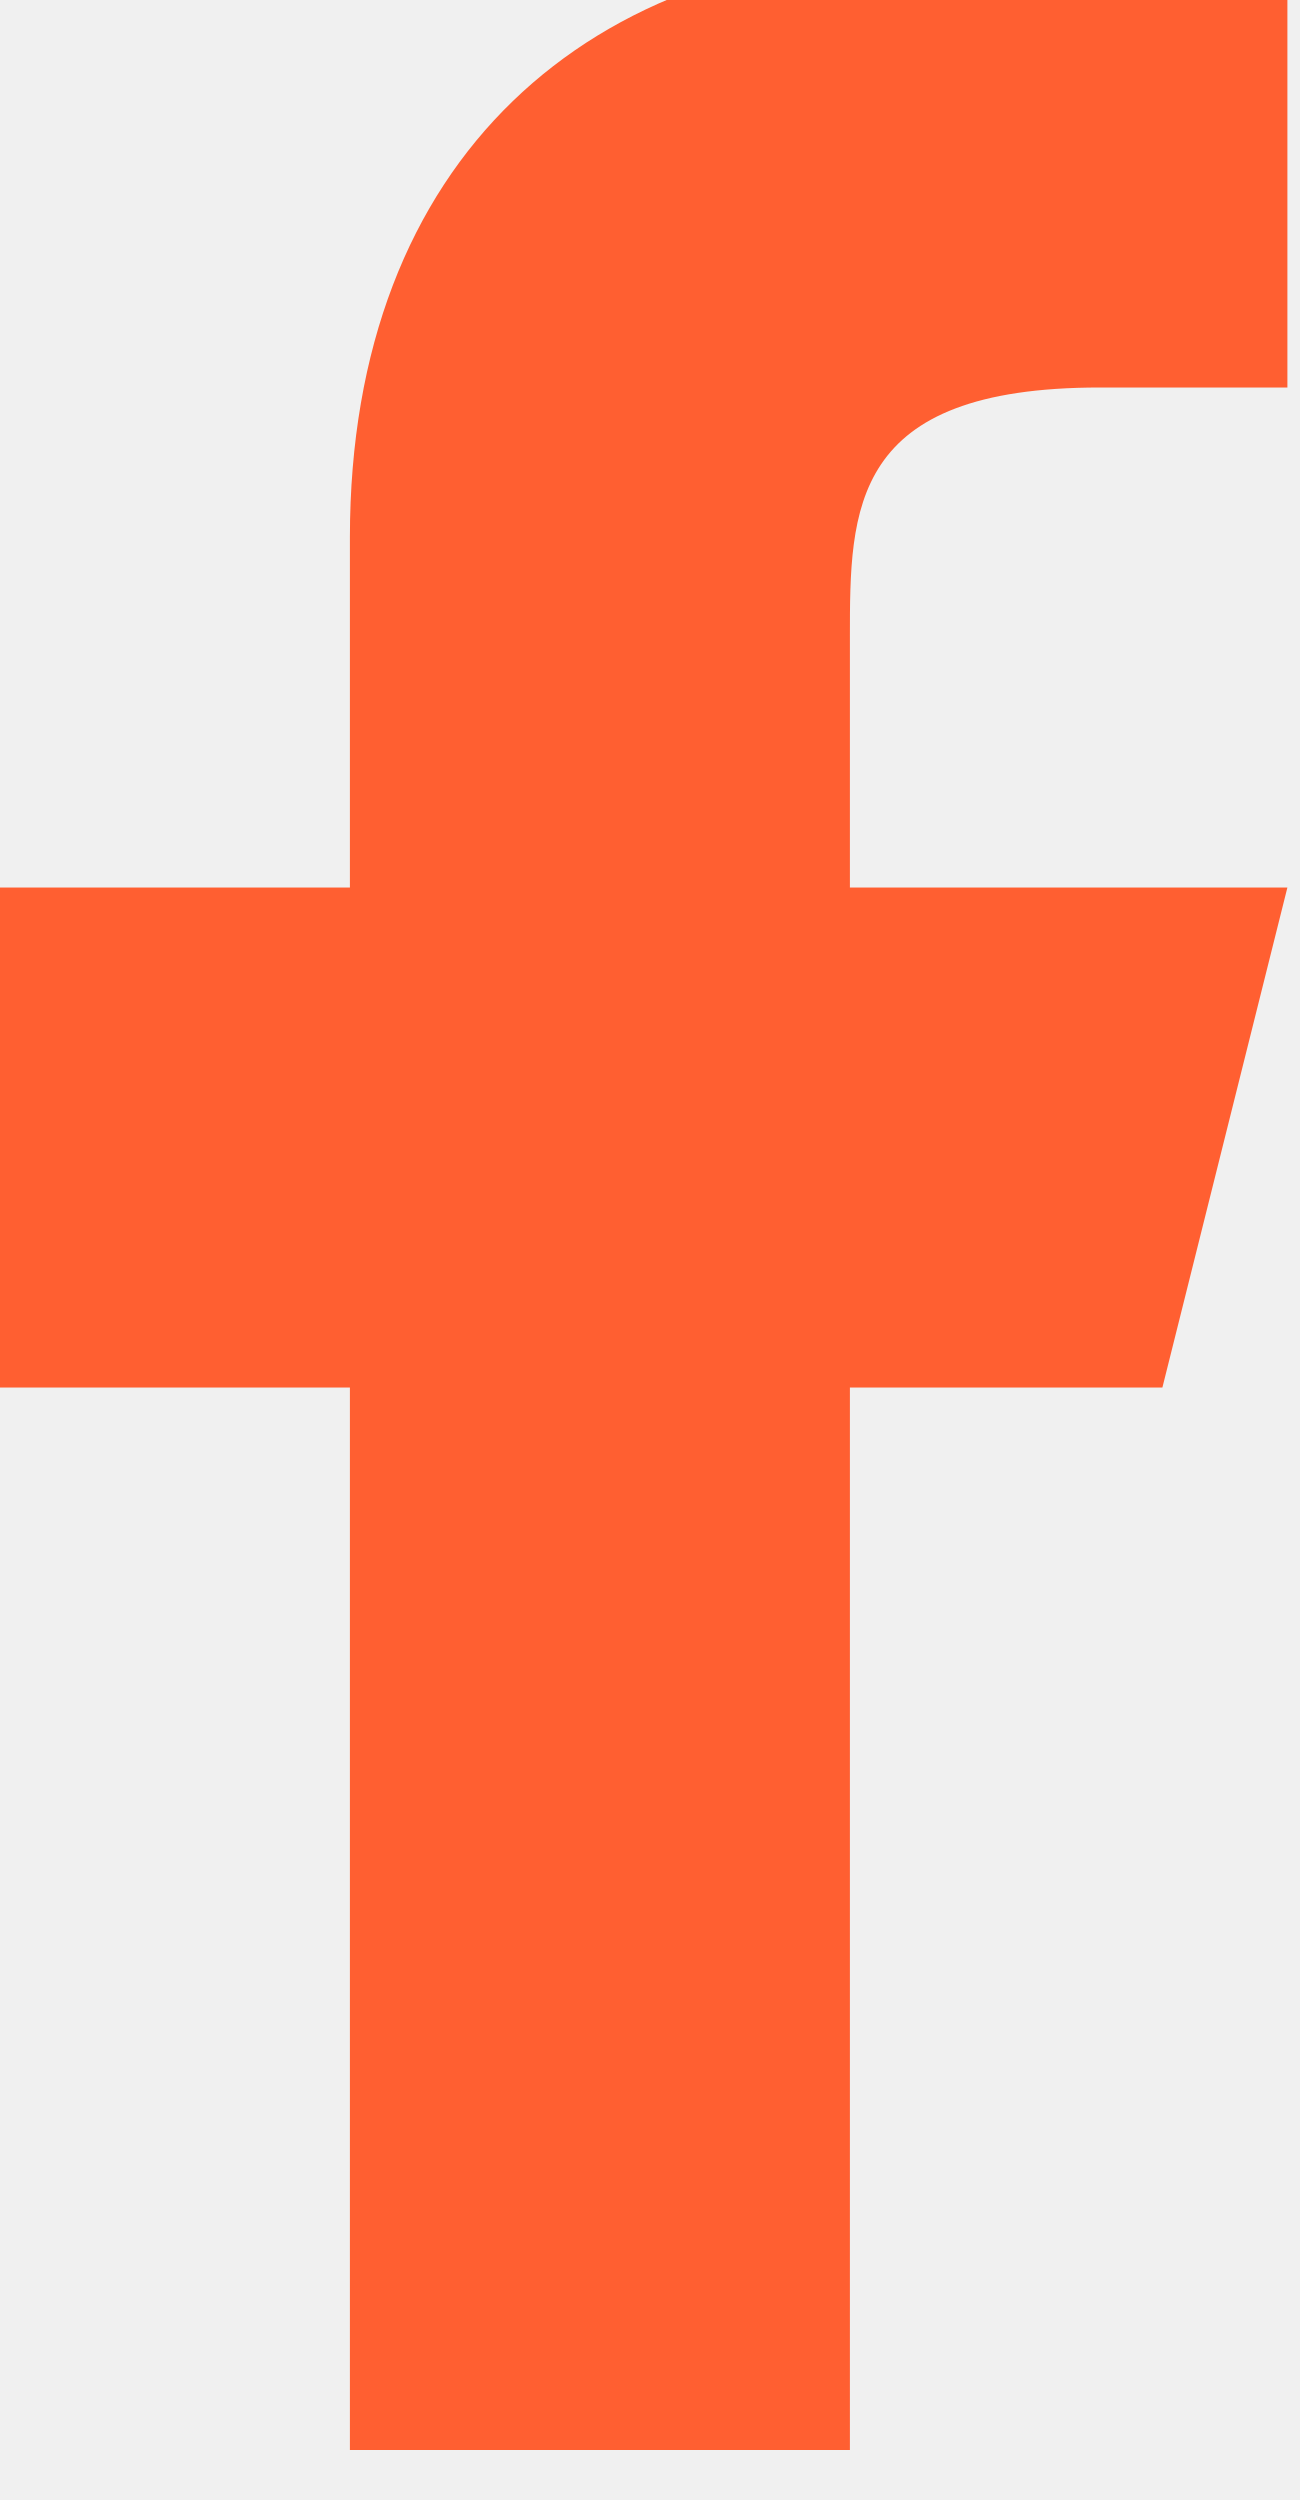
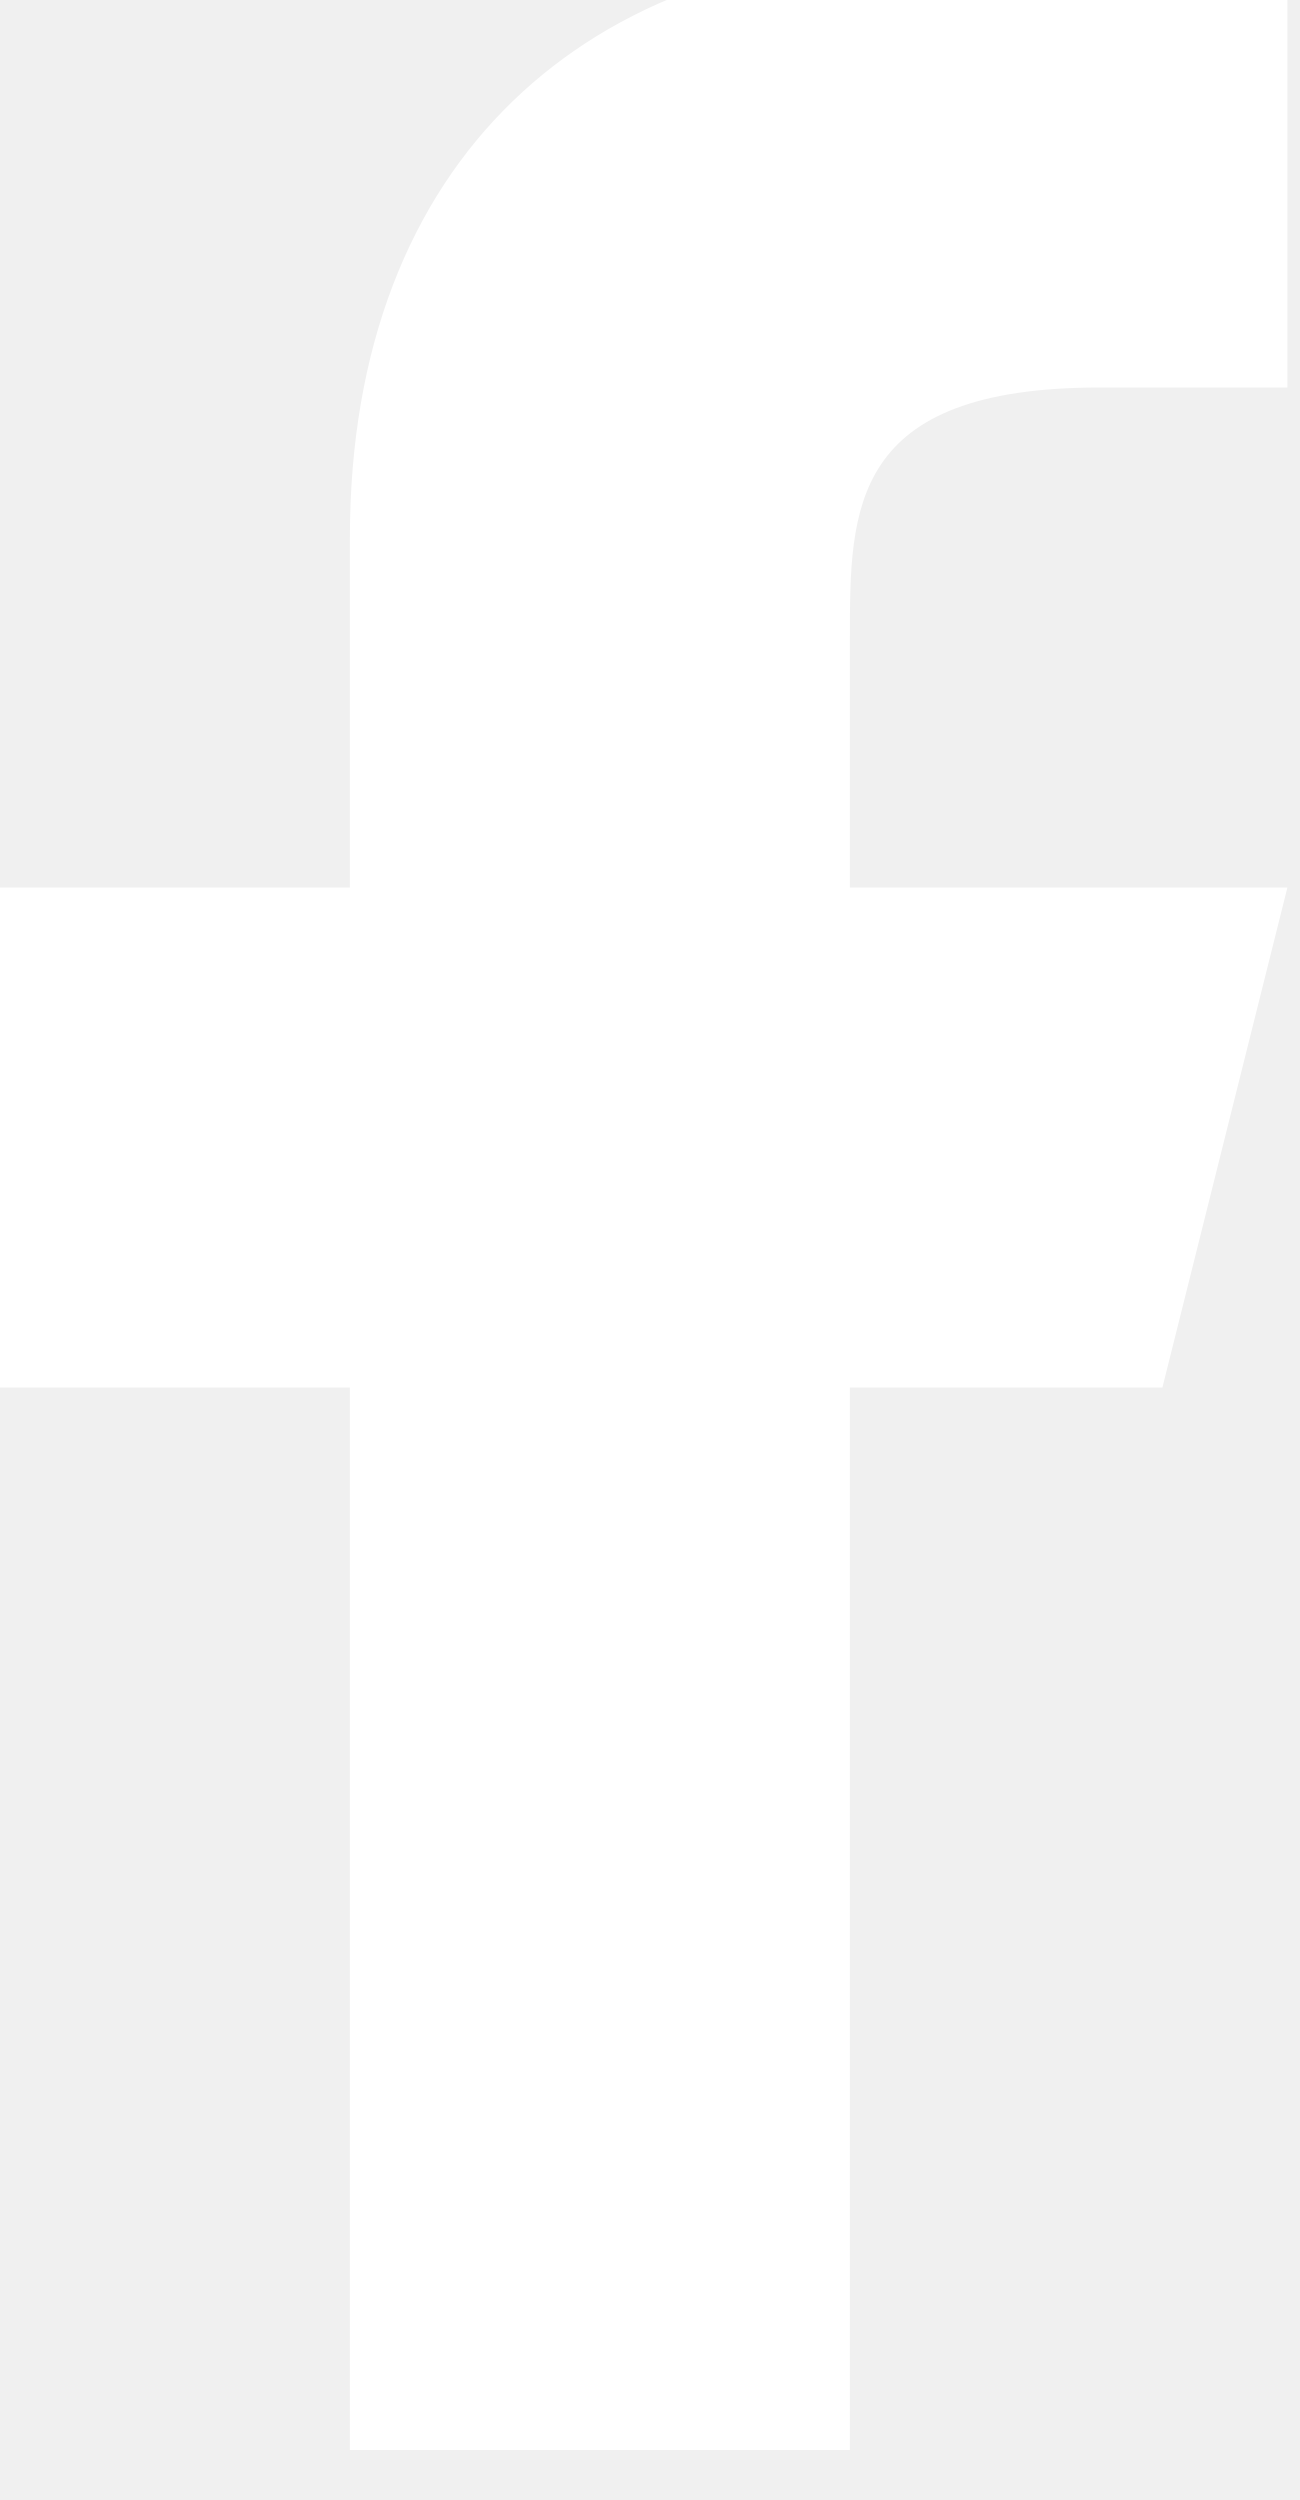
<svg xmlns="http://www.w3.org/2000/svg" width="26" height="50" viewBox="0 0 26 50" fill="none">
-   <path d="M16.998,27.75L23.248,27.75L25.748,17.75L16.998,17.75L16.998,12.75C16.998,10.175 16.998,7.75 21.998,7.75L25.748,7.75L25.748,-0.65C24.933,-0.757 21.856,-1 18.606,-1C11.818,-1 6.998,3.142 6.998,10.75L6.998,17.75L-0.502,17.75L-0.502,27.75L6.998,27.75L6.998,49L16.998,49L16.998,27.75Z" fill="#FF5F31" />
+   <path d="M16.998,27.75L23.248,27.75L25.748,17.75L16.998,17.75L16.998,12.75C16.998,10.175 16.998,7.75 21.998,7.75L25.748,7.75L25.748,-0.65C24.933,-0.757 21.856,-1 18.606,-1C11.818,-1 6.998,3.142 6.998,10.75L6.998,17.75L-0.502,17.75L-0.502,27.75L6.998,27.75L6.998,49L16.998,49L16.998,27.75Z" fill="#ffffff" />
</svg>
